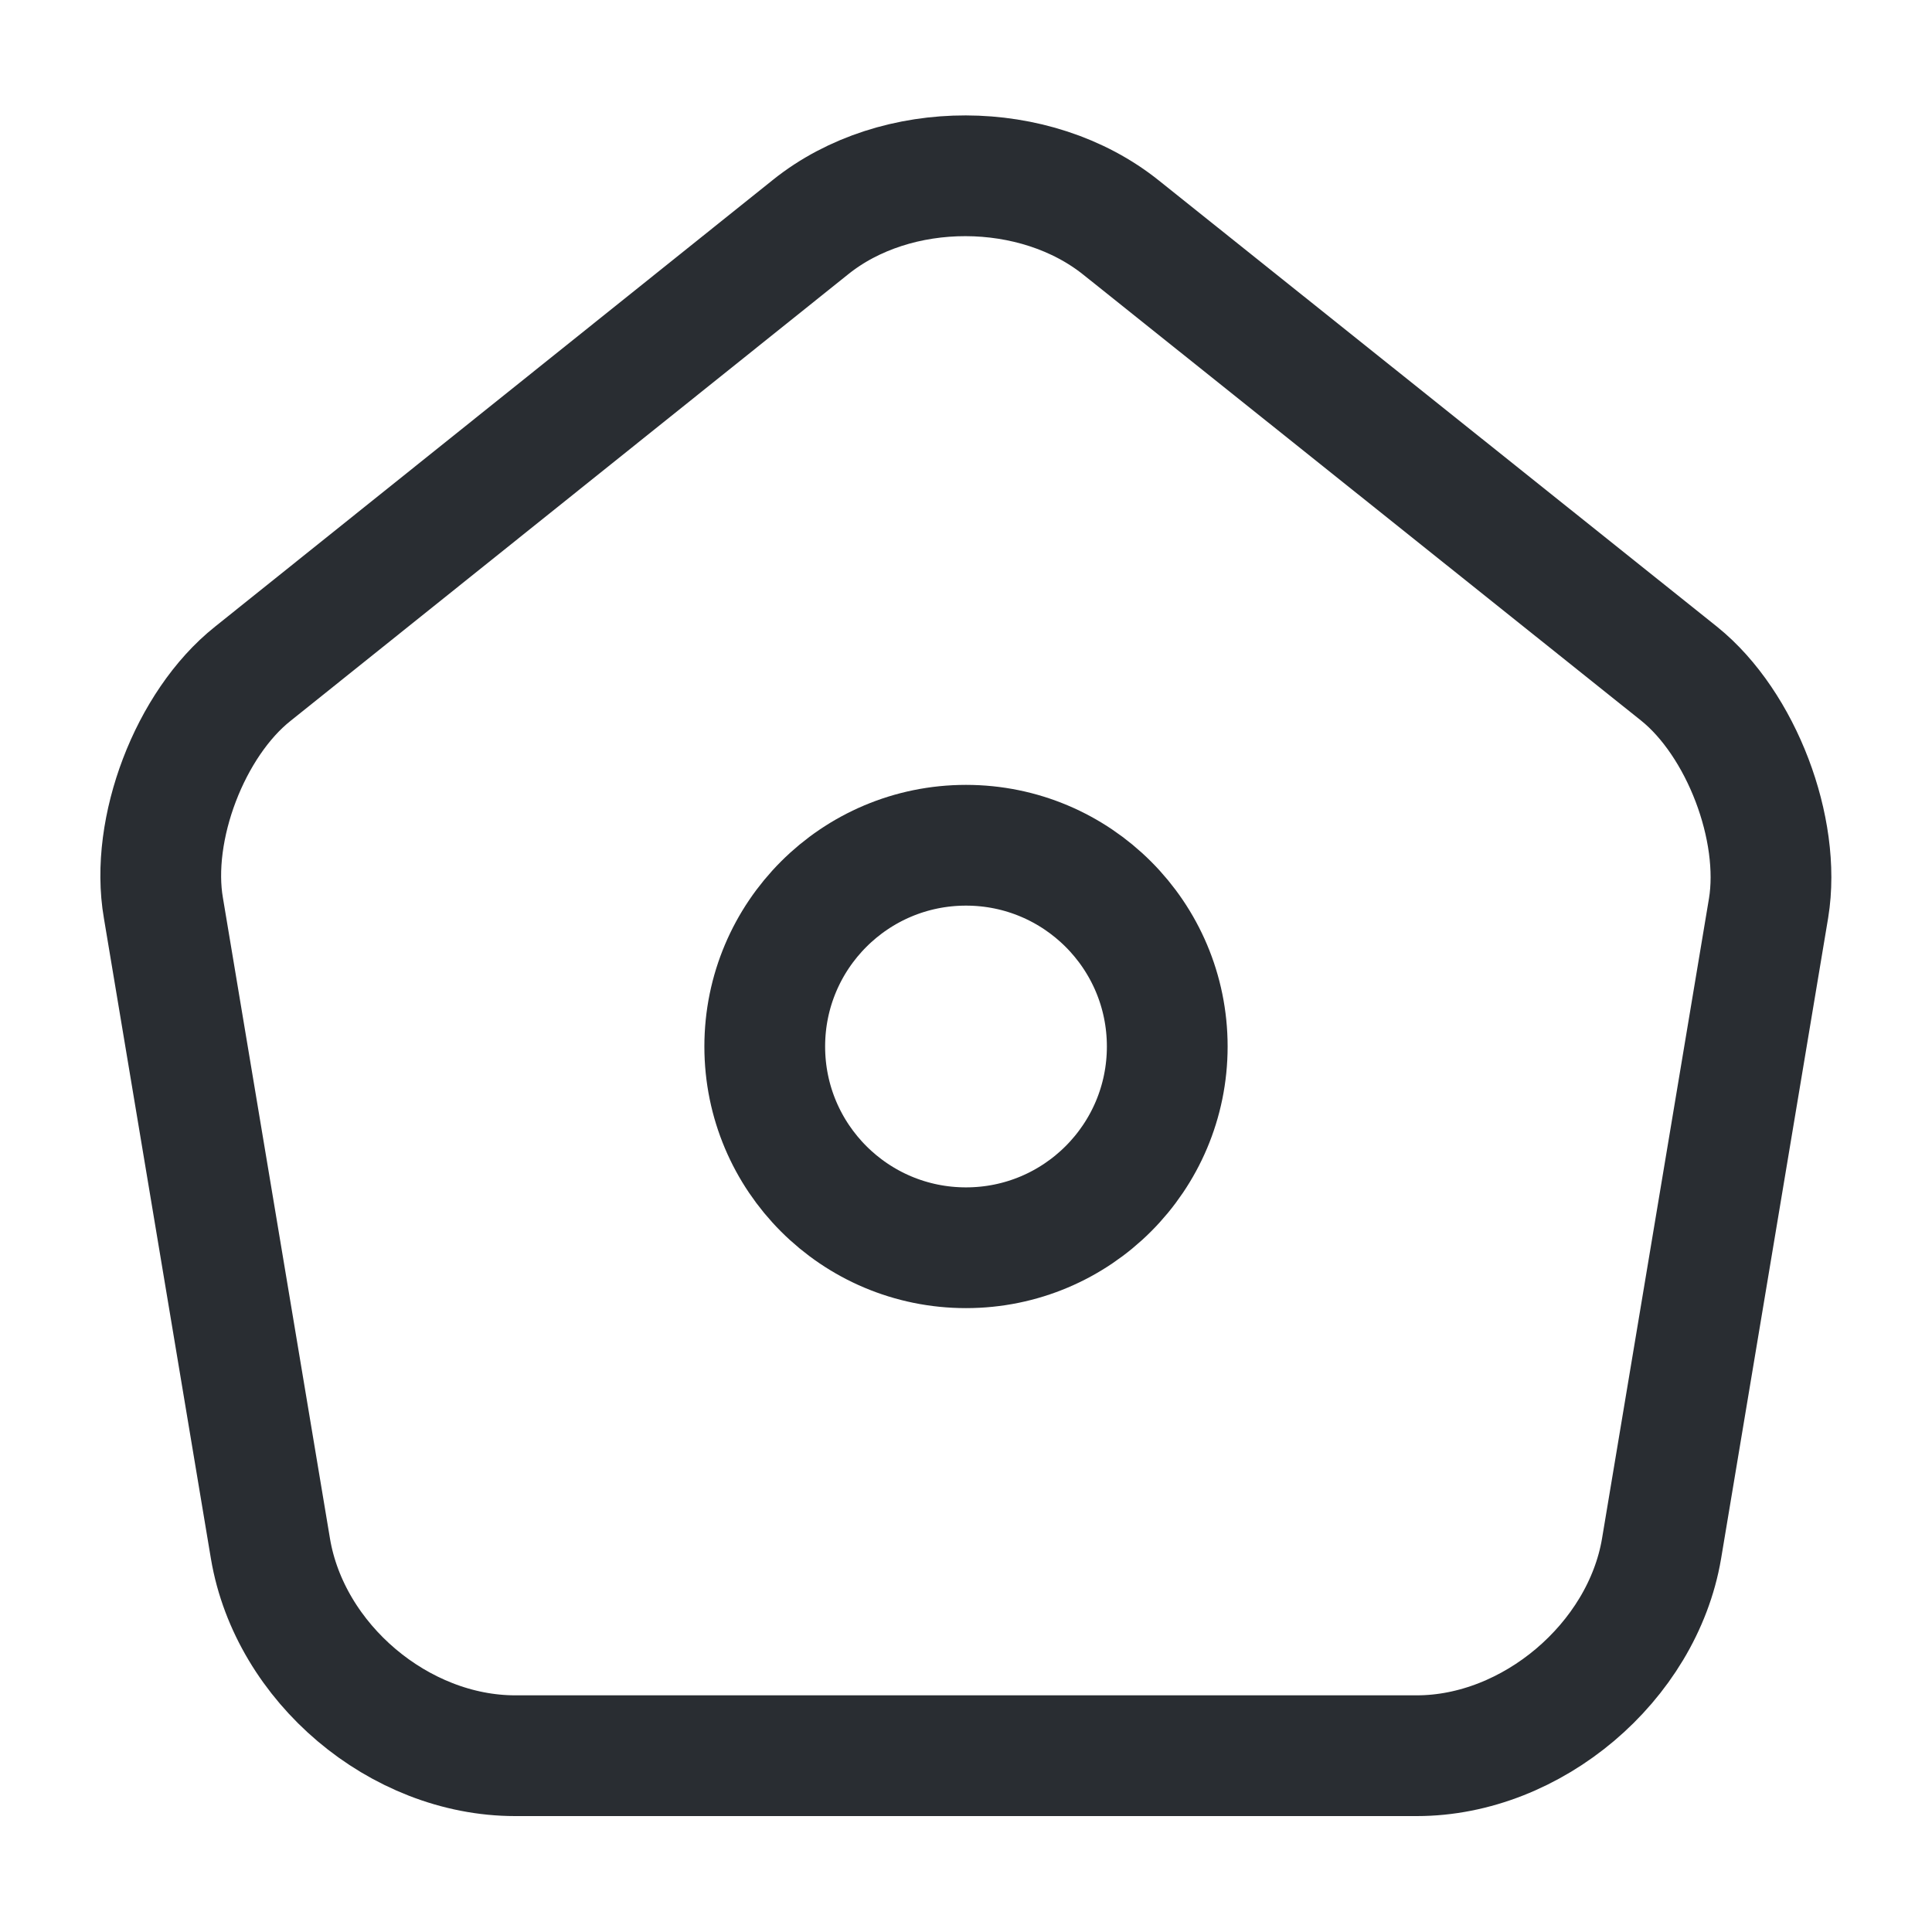
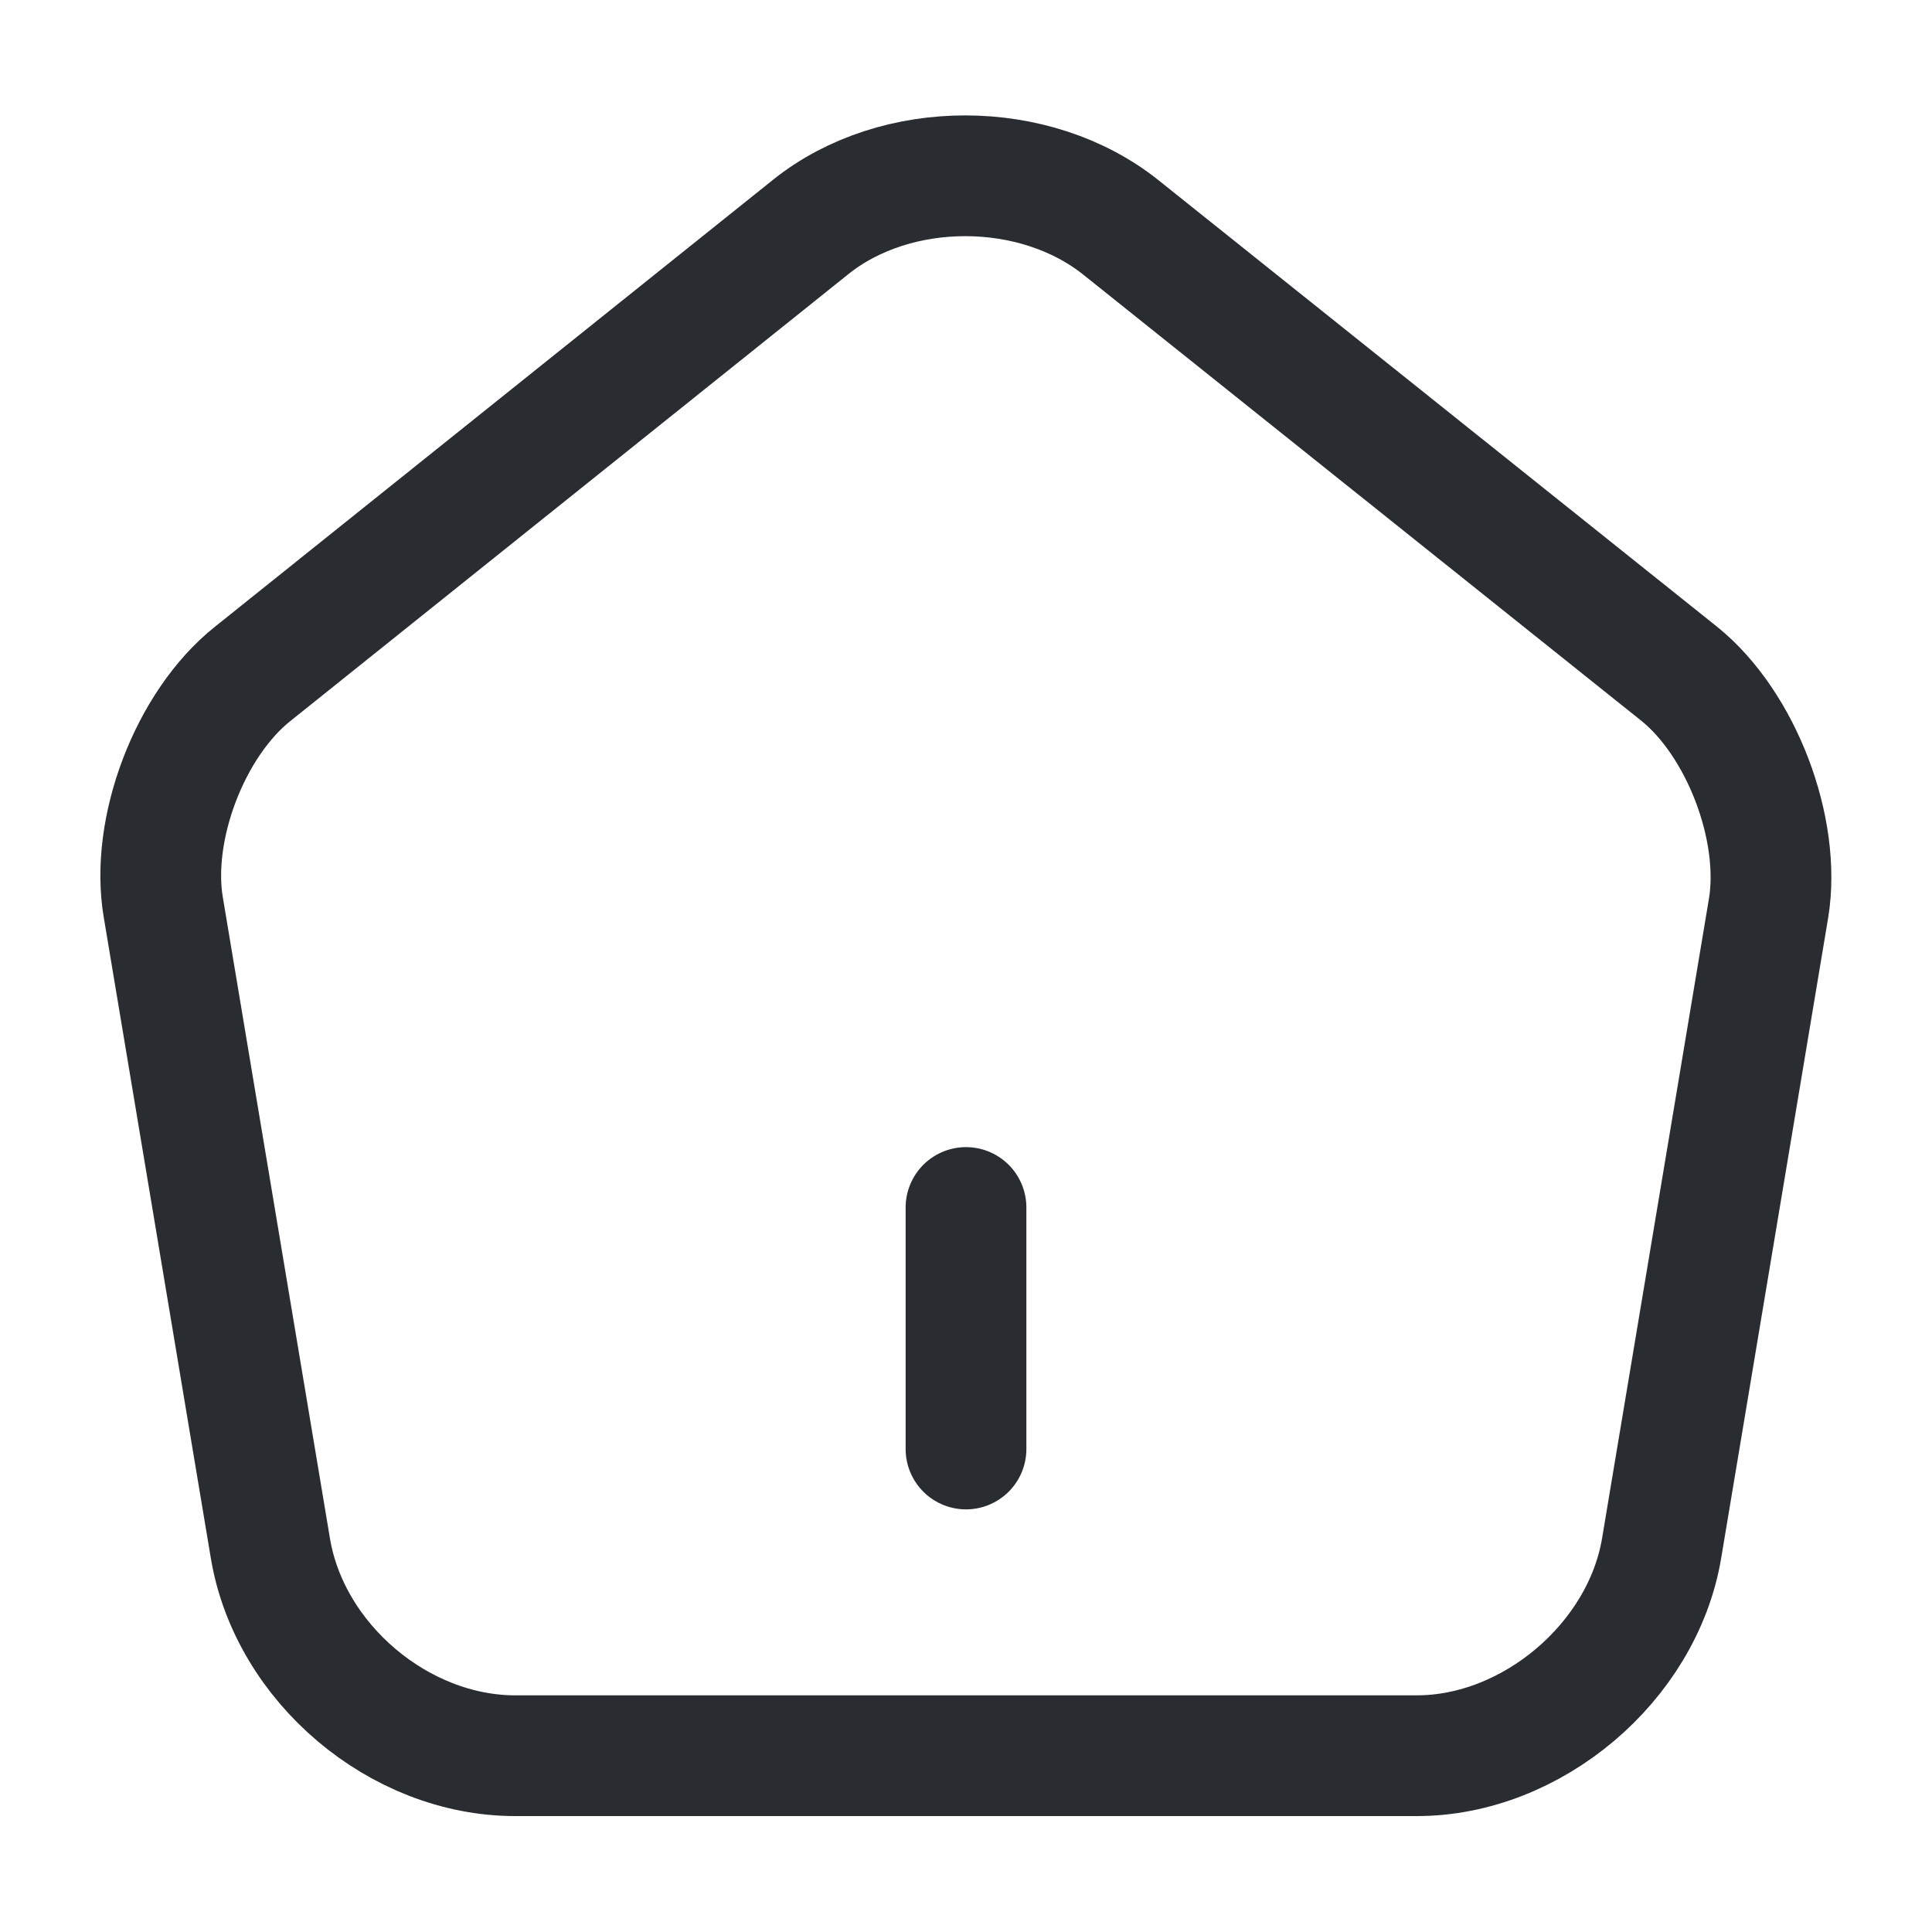
<svg xmlns="http://www.w3.org/2000/svg" width="24" height="24" viewBox="0 0 24 24" fill="none">
  <g id="Property 1=linear">
-     <g id="vuesax/linear/group">
-       <g id="group">
-         <path id="Vector" d="M10.07 2.82L3.14 8.37C2.36 8.99 1.86 10.3 2.03 11.28L3.36 19.24C3.6 20.66 4.96 21.81 6.4 21.81H17.6C19.03 21.81 20.4 20.65 20.64 19.24L21.97 11.28C22.13 10.3 21.63 8.99 20.86 8.37L13.93 2.83C12.86 1.97 11.13 1.97 10.07 2.82Z" stroke="#292D32" stroke-width="1.5" stroke-linecap="round" stroke-linejoin="round" />
-         <path id="Vector_2" d="M12 15.5C13.381 15.5 14.5 14.381 14.5 13C14.5 11.619 13.381 10.5 12 10.5C10.619 10.5 9.5 11.619 9.5 13C9.5 14.381 10.619 15.5 12 15.5Z" stroke="#292D32" stroke-width="1.5" stroke-linecap="round" stroke-linejoin="round" />
+     <g id="vuesax/linear/home">
+       <g id="home">
+         <path id="Vector" d="M12 18V15" stroke="#292D32" stroke-width="1.5" stroke-linecap="round" stroke-linejoin="round" />
+         <path id="Vector_2" d="M10.07 2.82L3.14 8.37C2.36 8.99 1.86 10.3 2.03 11.28L3.36 19.24C3.6 20.66 4.96 21.81 6.4 21.81H17.6C19.03 21.81 20.4 20.65 20.64 19.24L21.97 11.28C22.13 10.3 21.63 8.99 20.86 8.37L13.93 2.83C12.86 1.97 11.13 1.97 10.07 2.82Z" stroke="#292D32" stroke-width="1.5" stroke-linecap="round" stroke-linejoin="round" />
      </g>
    </g>
  </g>
</svg>
